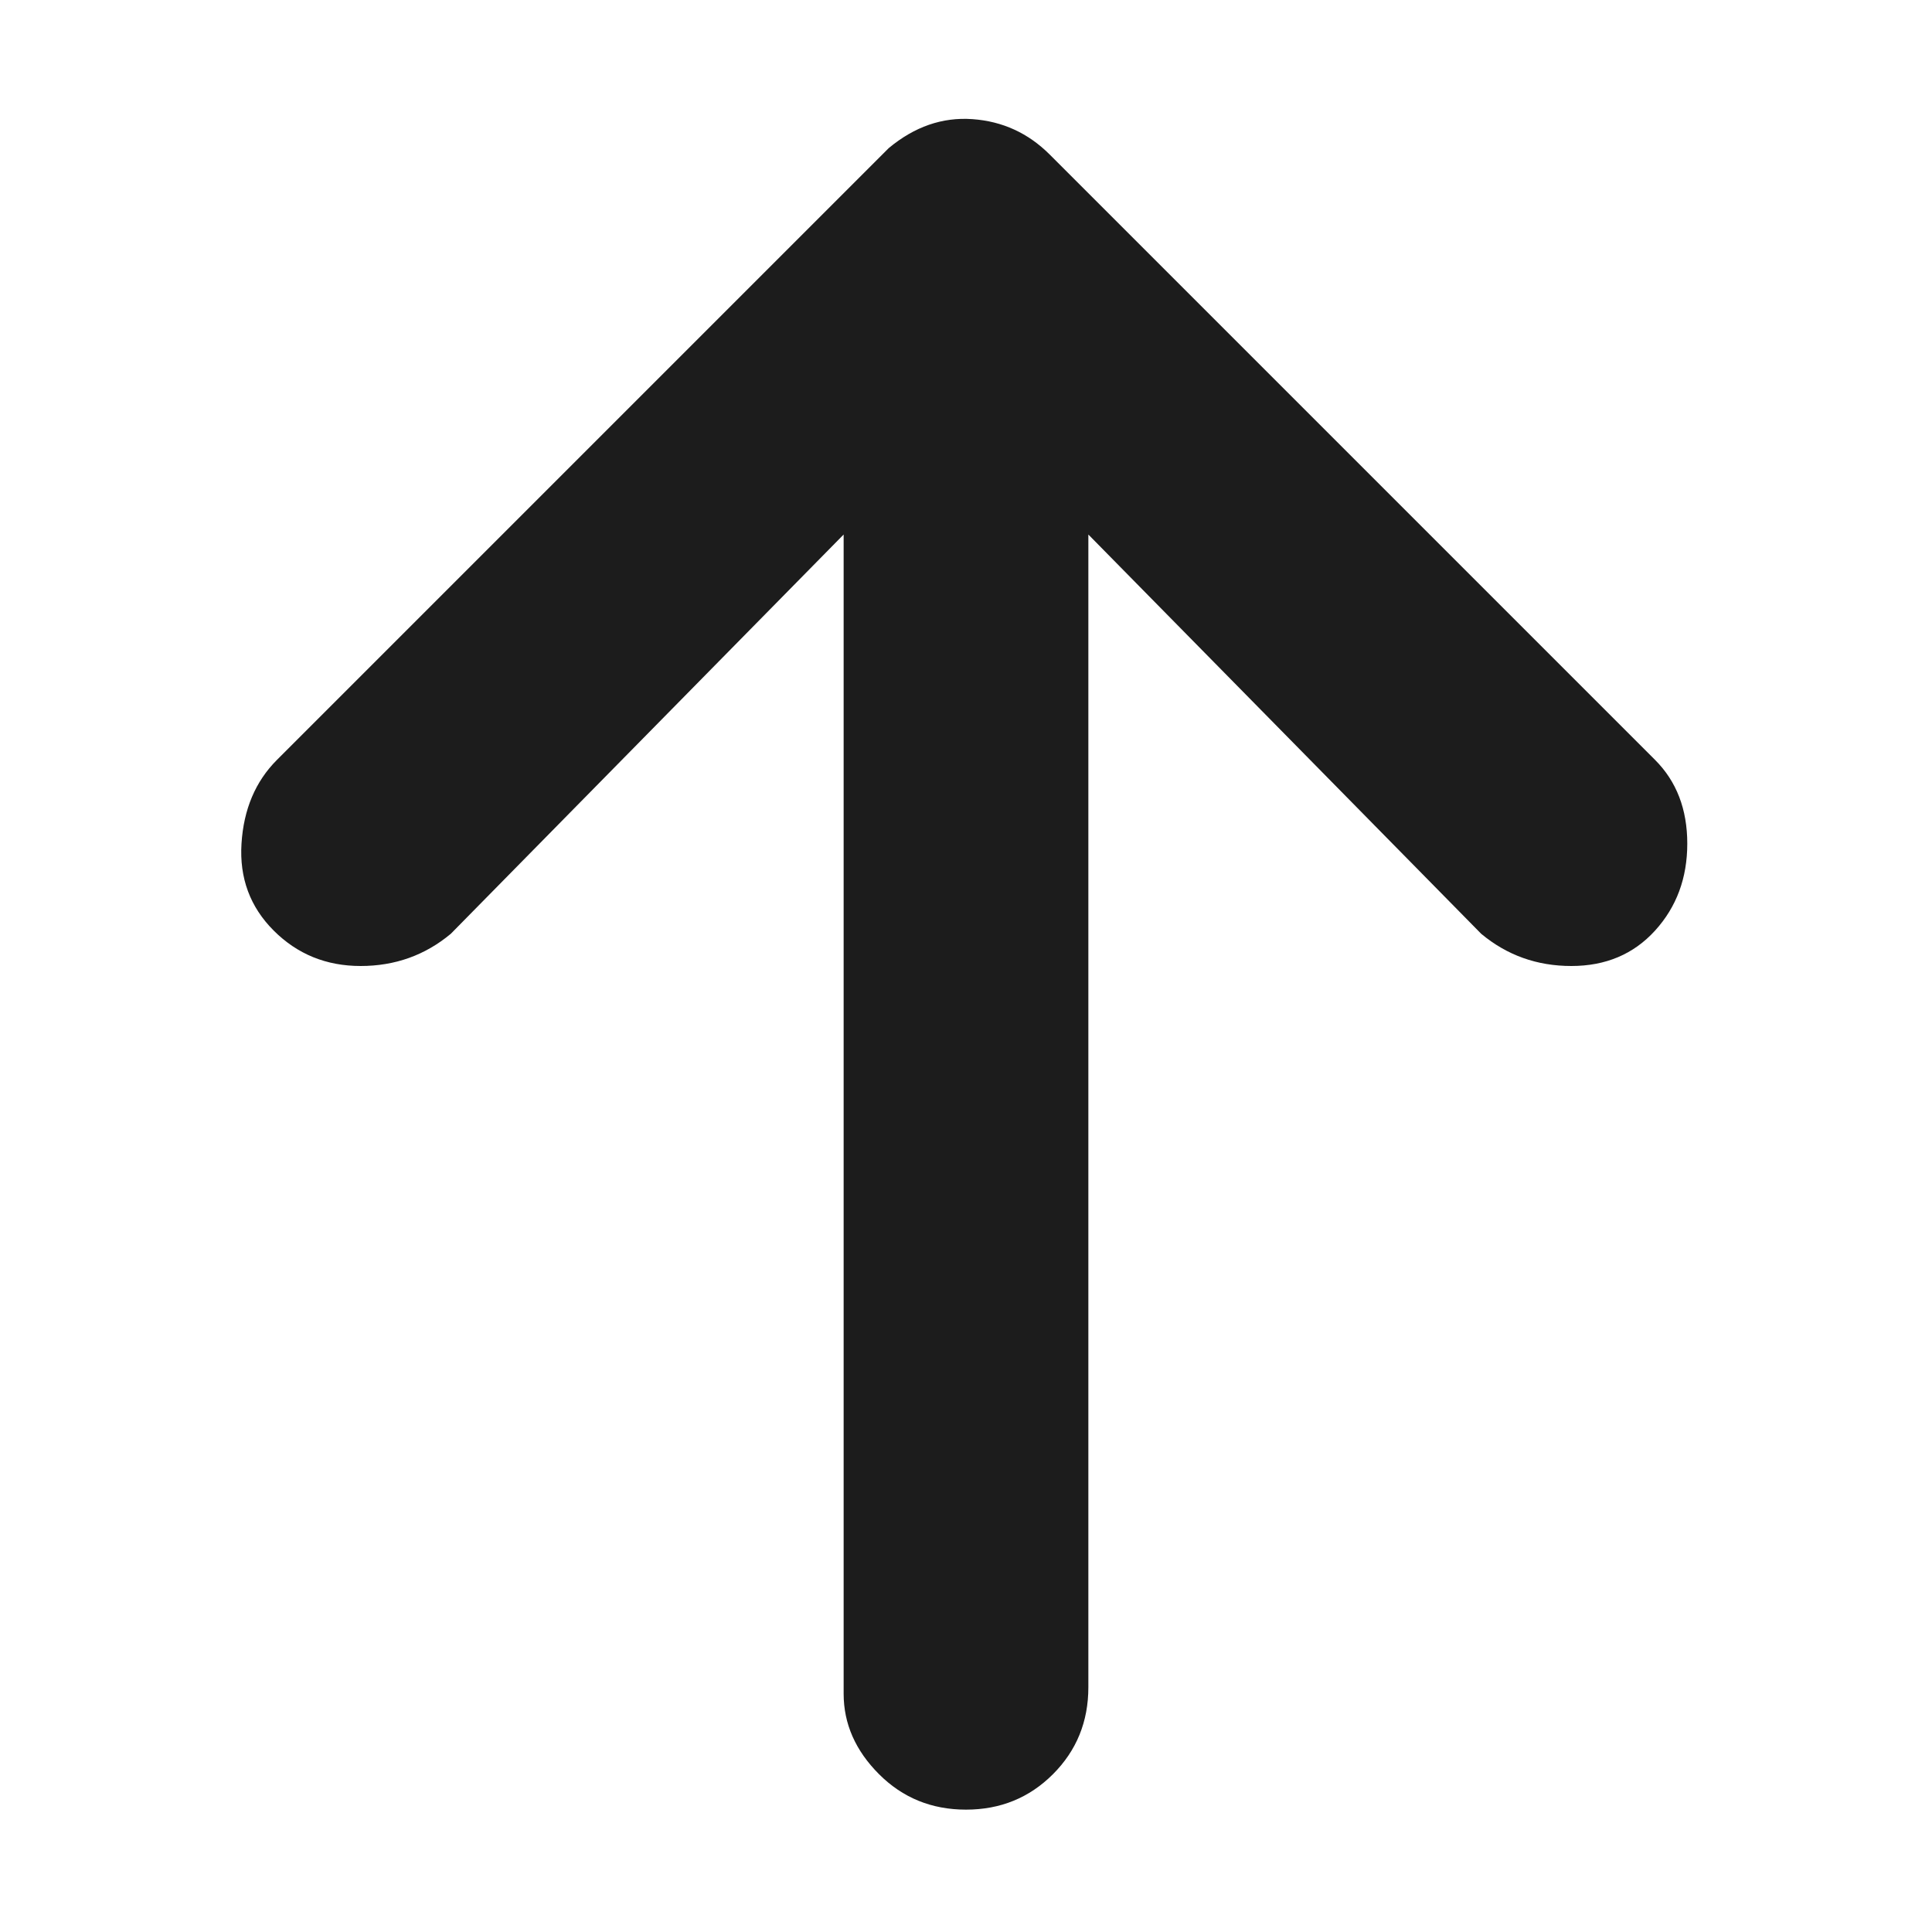
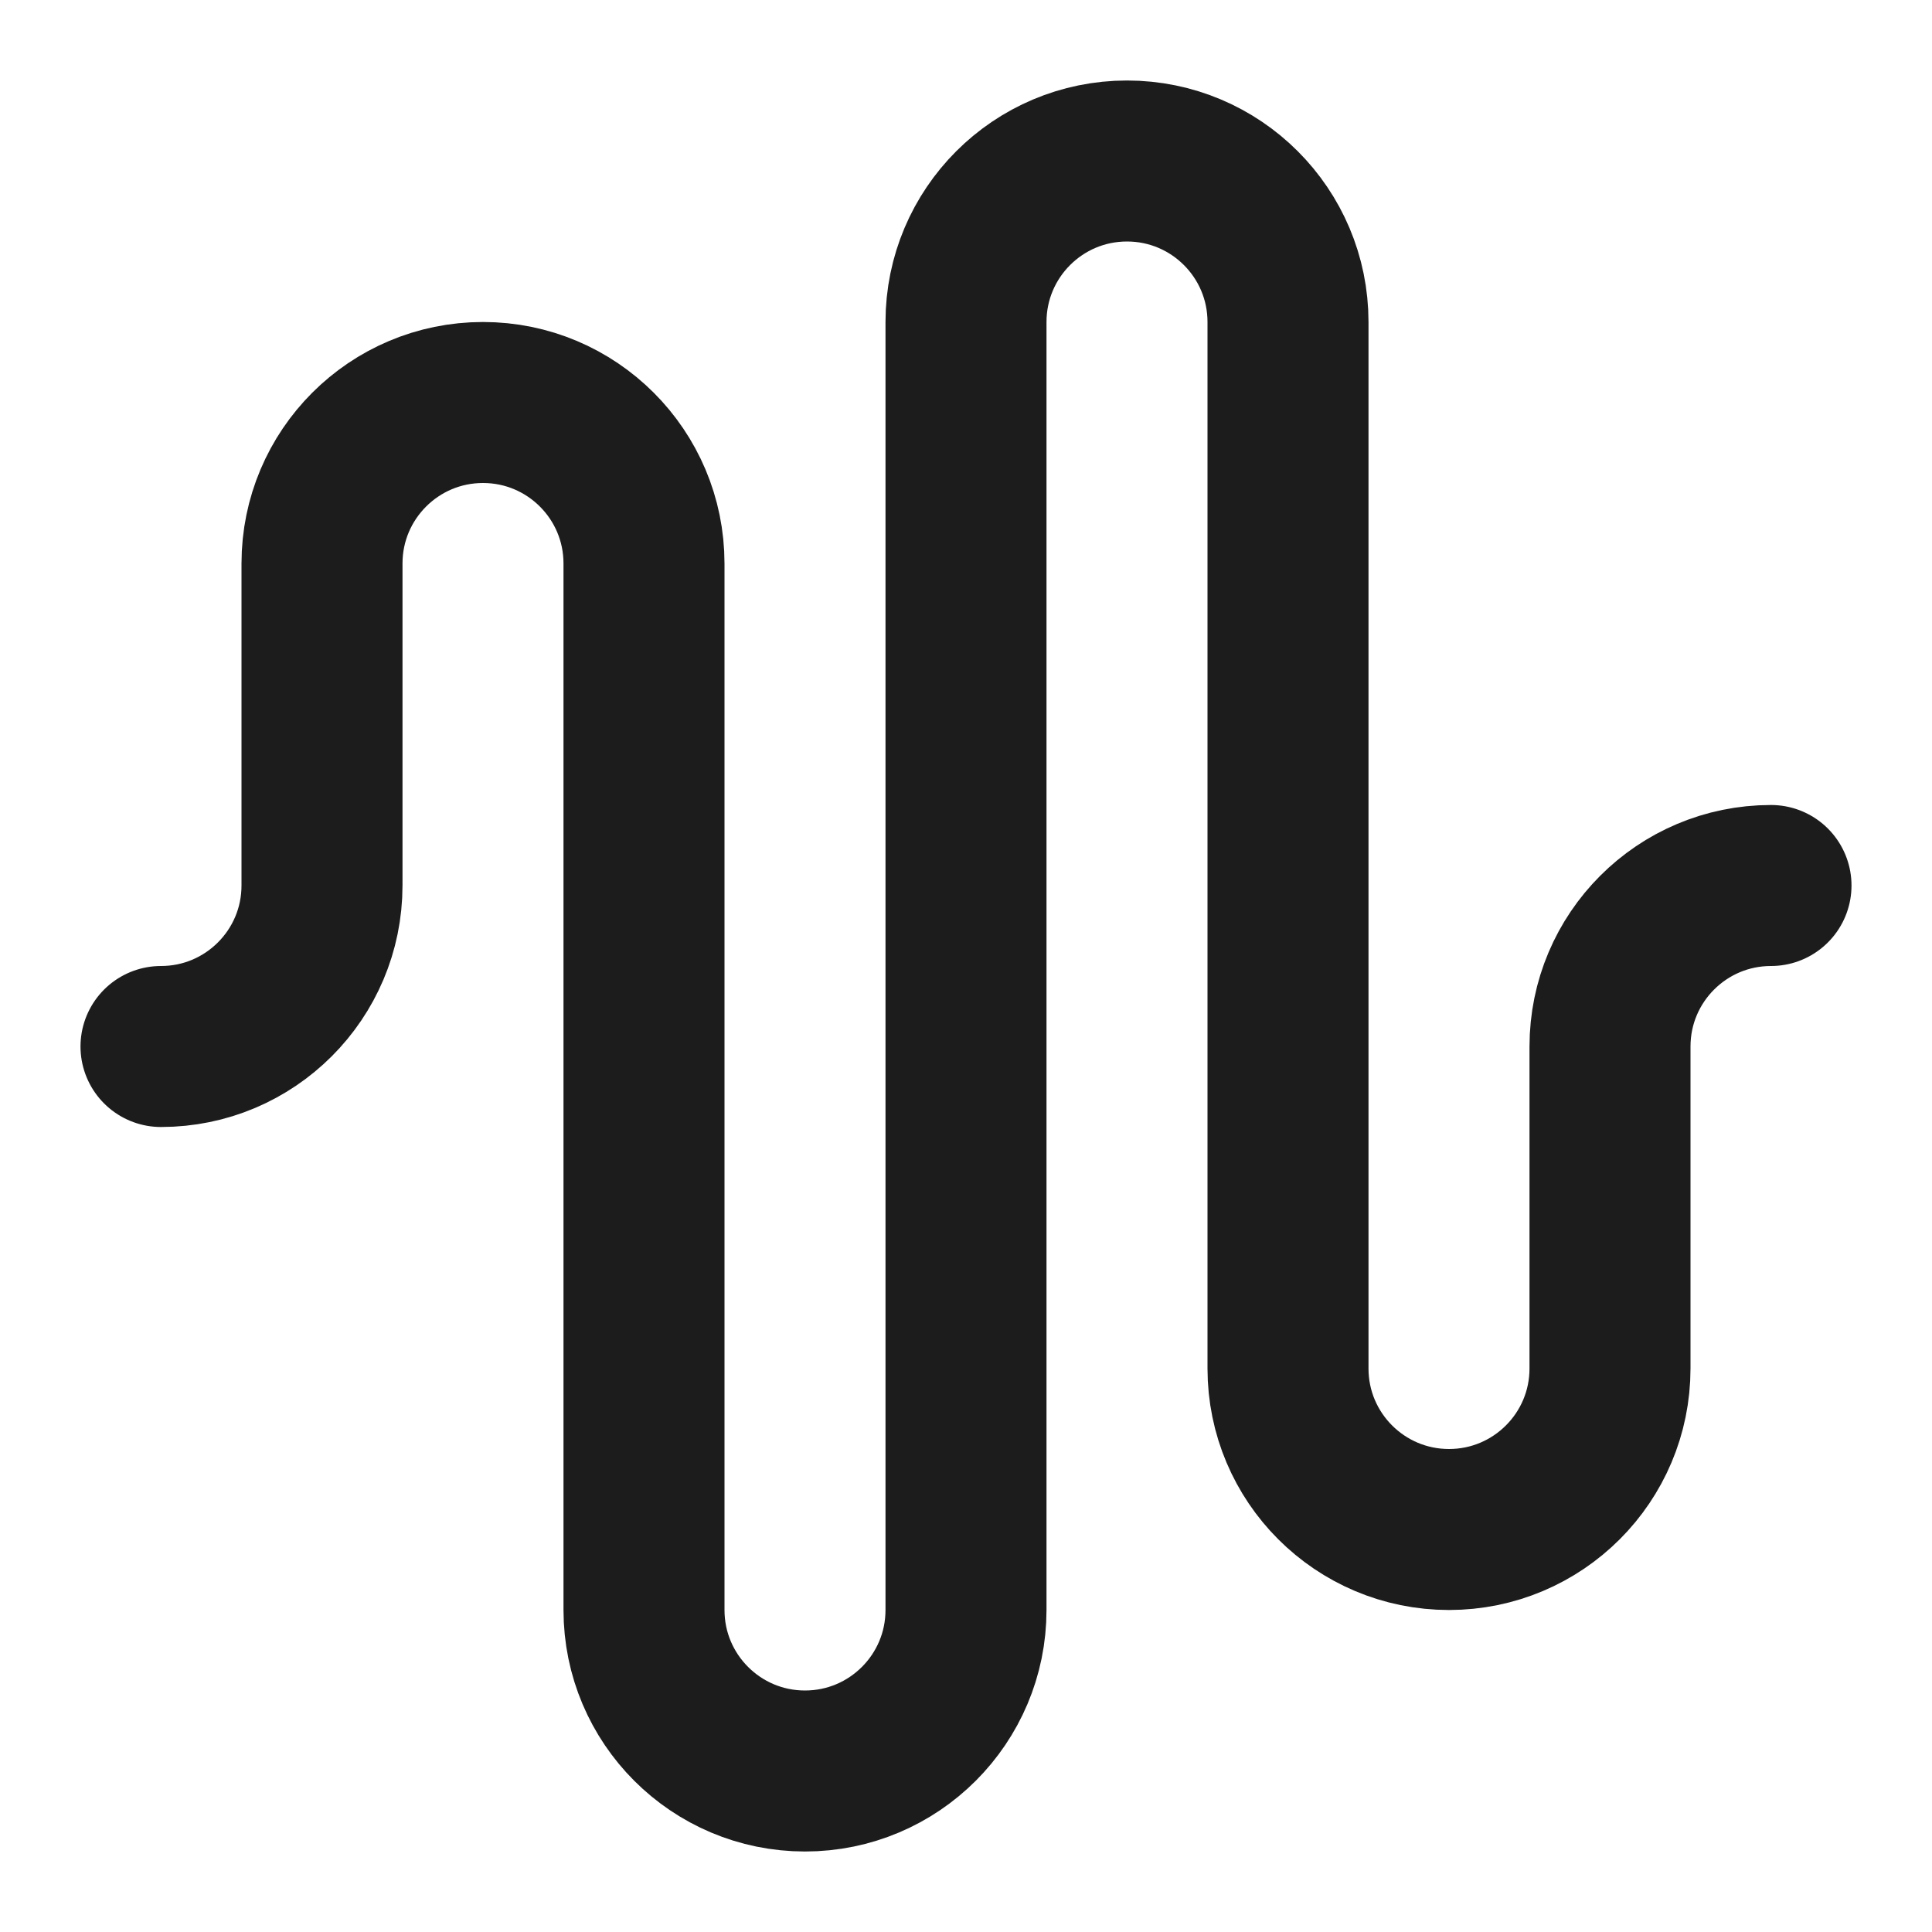
- <svg xmlns="http://www.w3.org/2000/svg" width="16" height="16" viewBox="0 0 300 300">
-   <path fill="#1C1C1C" d="M138 23Q144 18 151.0 18.5Q158 19 163 24L257 118Q262 123 262.0 131.0Q262 139 257.0 144.5Q252 150 244.0 150.0Q236 150 230 145L169 83V262Q169 270 163.5 275.5Q158 281 150.0 281.0Q142 281 136.5 275.5Q131 270 131 263V83L70 145Q64 150 56.0 150.0Q48 150 42.5 144.5Q37 139 37.5 131.0Q38 123 43 118Z" />
+ <svg xmlns="http://www.w3.org/2000/svg" width="24" height="24" viewBox="0 0 24 24" fill="none" stroke="#1C1C1C" stroke-width="2" stroke-linecap="round" stroke-linejoin="round" aria-hidden="true">
+   <path d="M2 13a2 2 0 0 0 2-2V7a2 2 0 0 1 4 0v13a2 2 0 0 0 4 0V4a2 2 0 0 1 4 0v13a2 2 0 0 0 4 0v-4a2 2 0 0 1 2-2" />
</svg>
